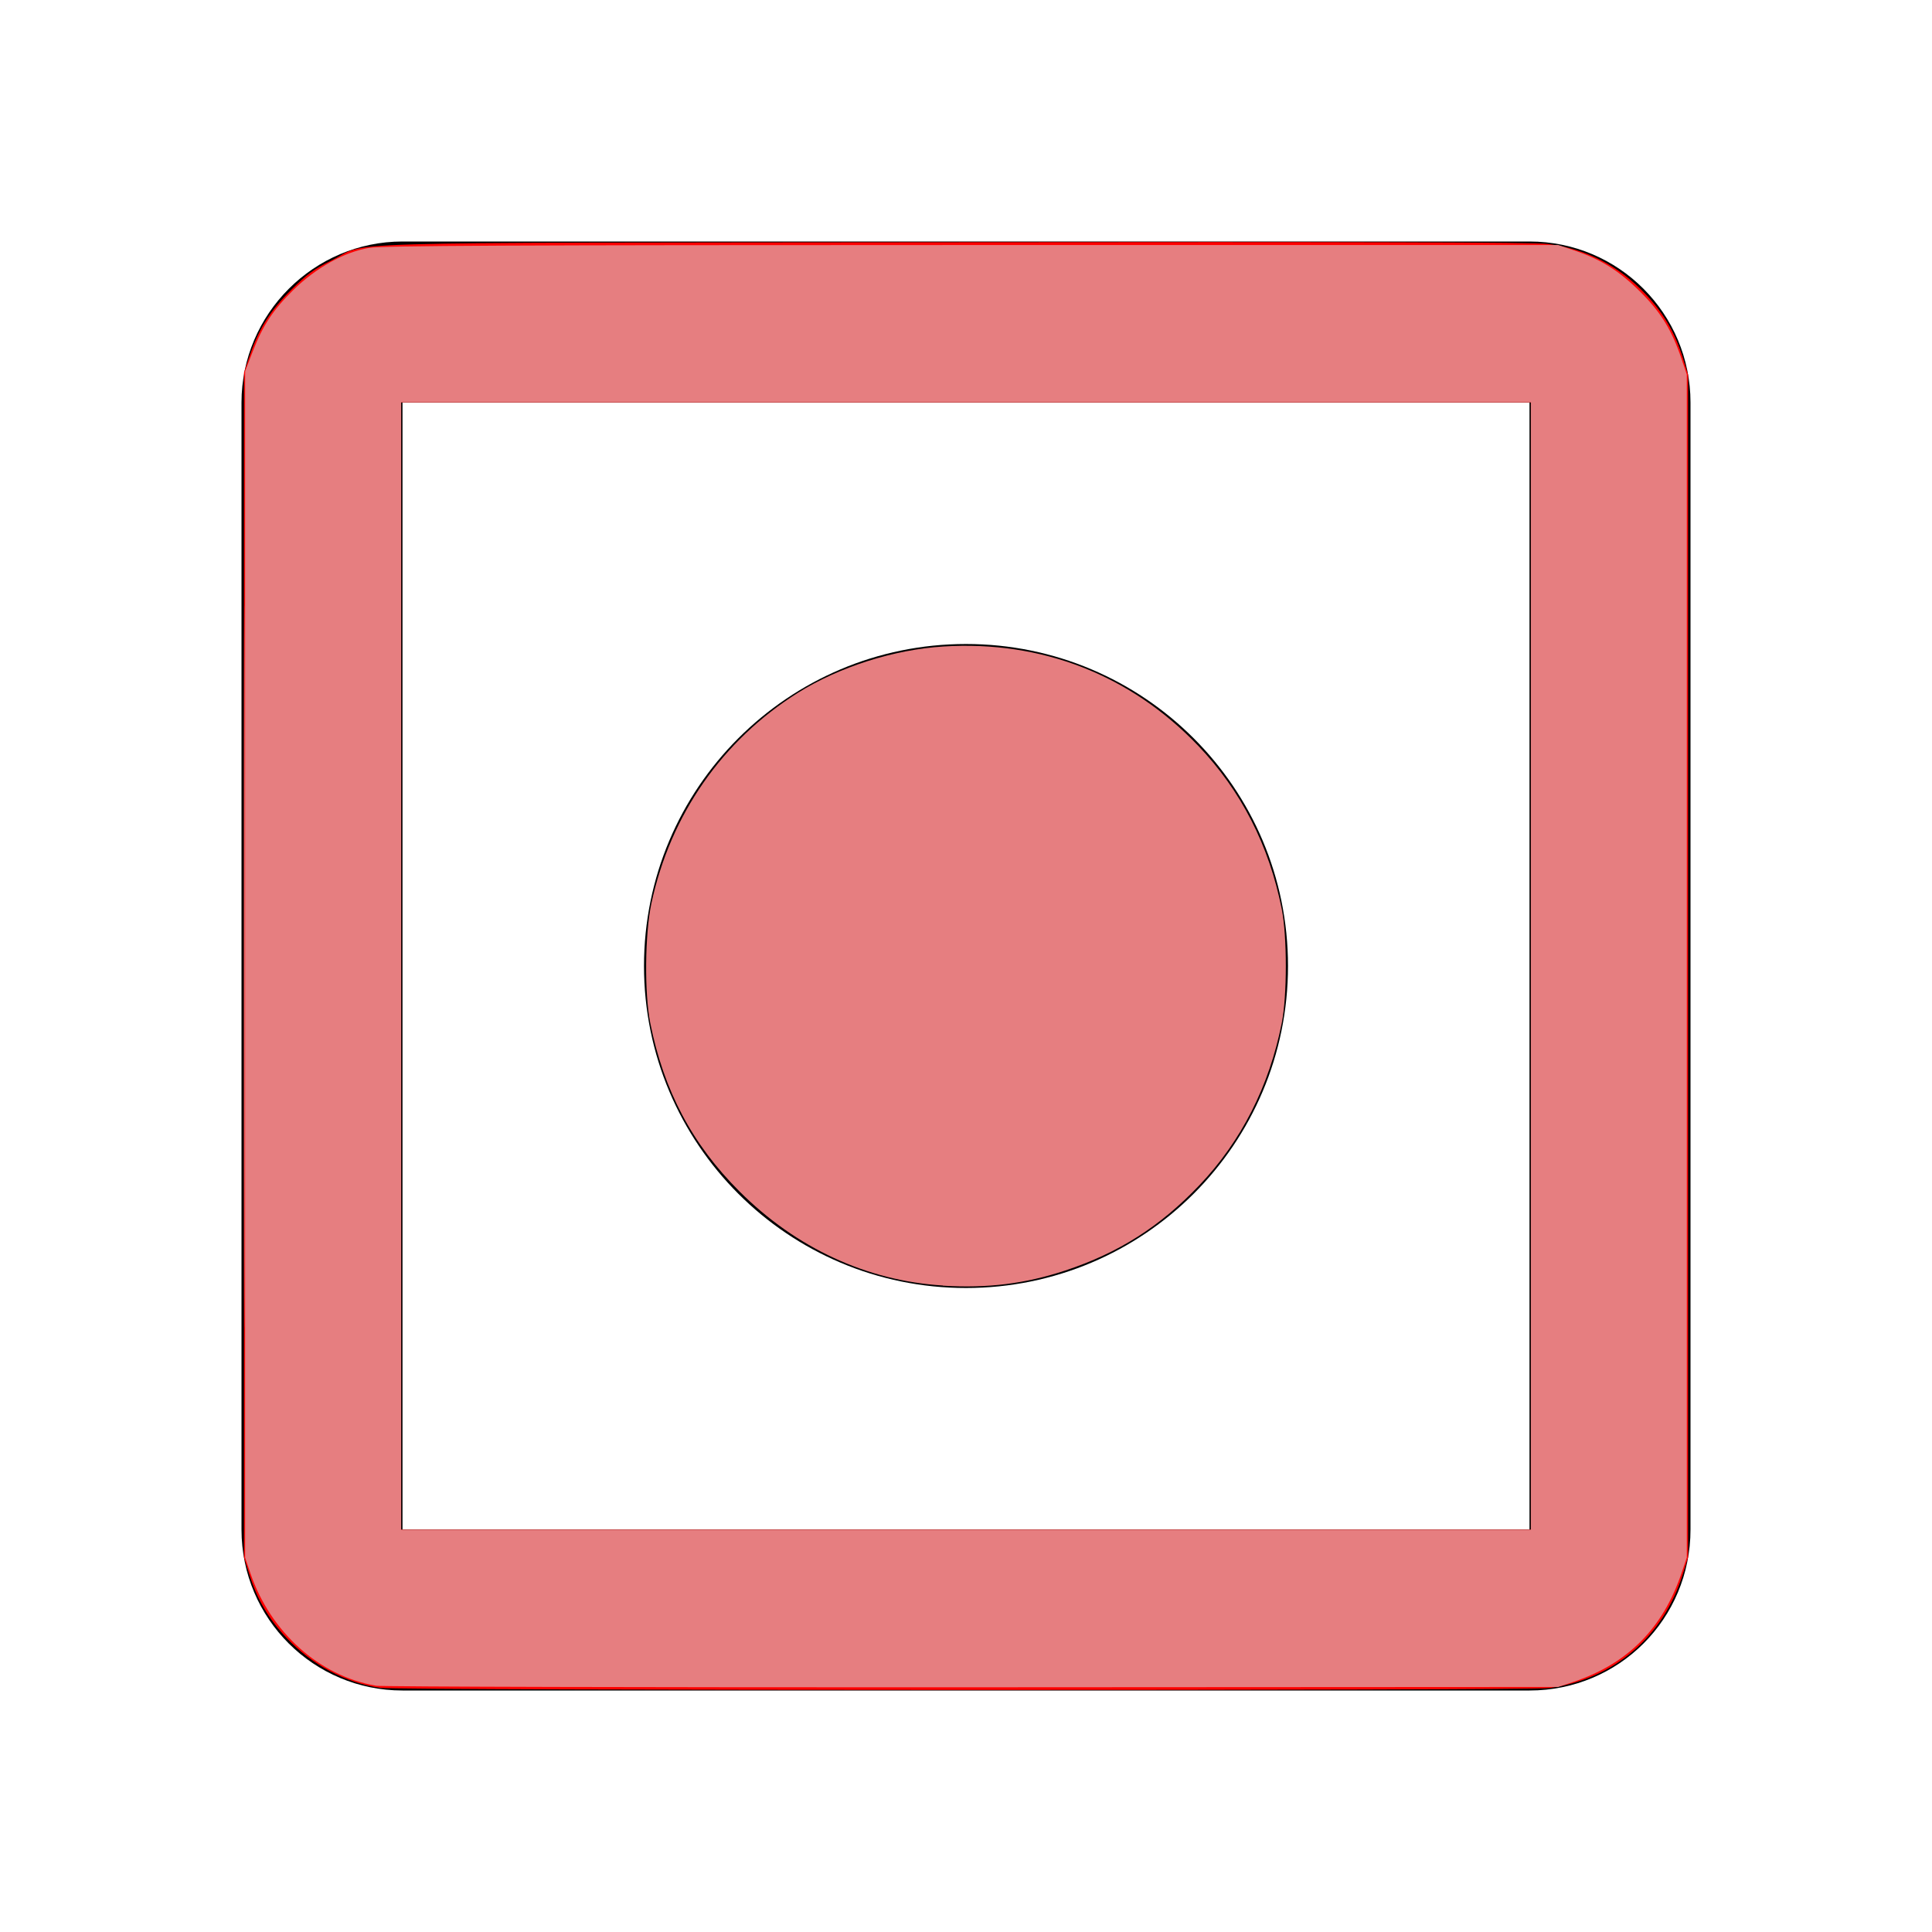
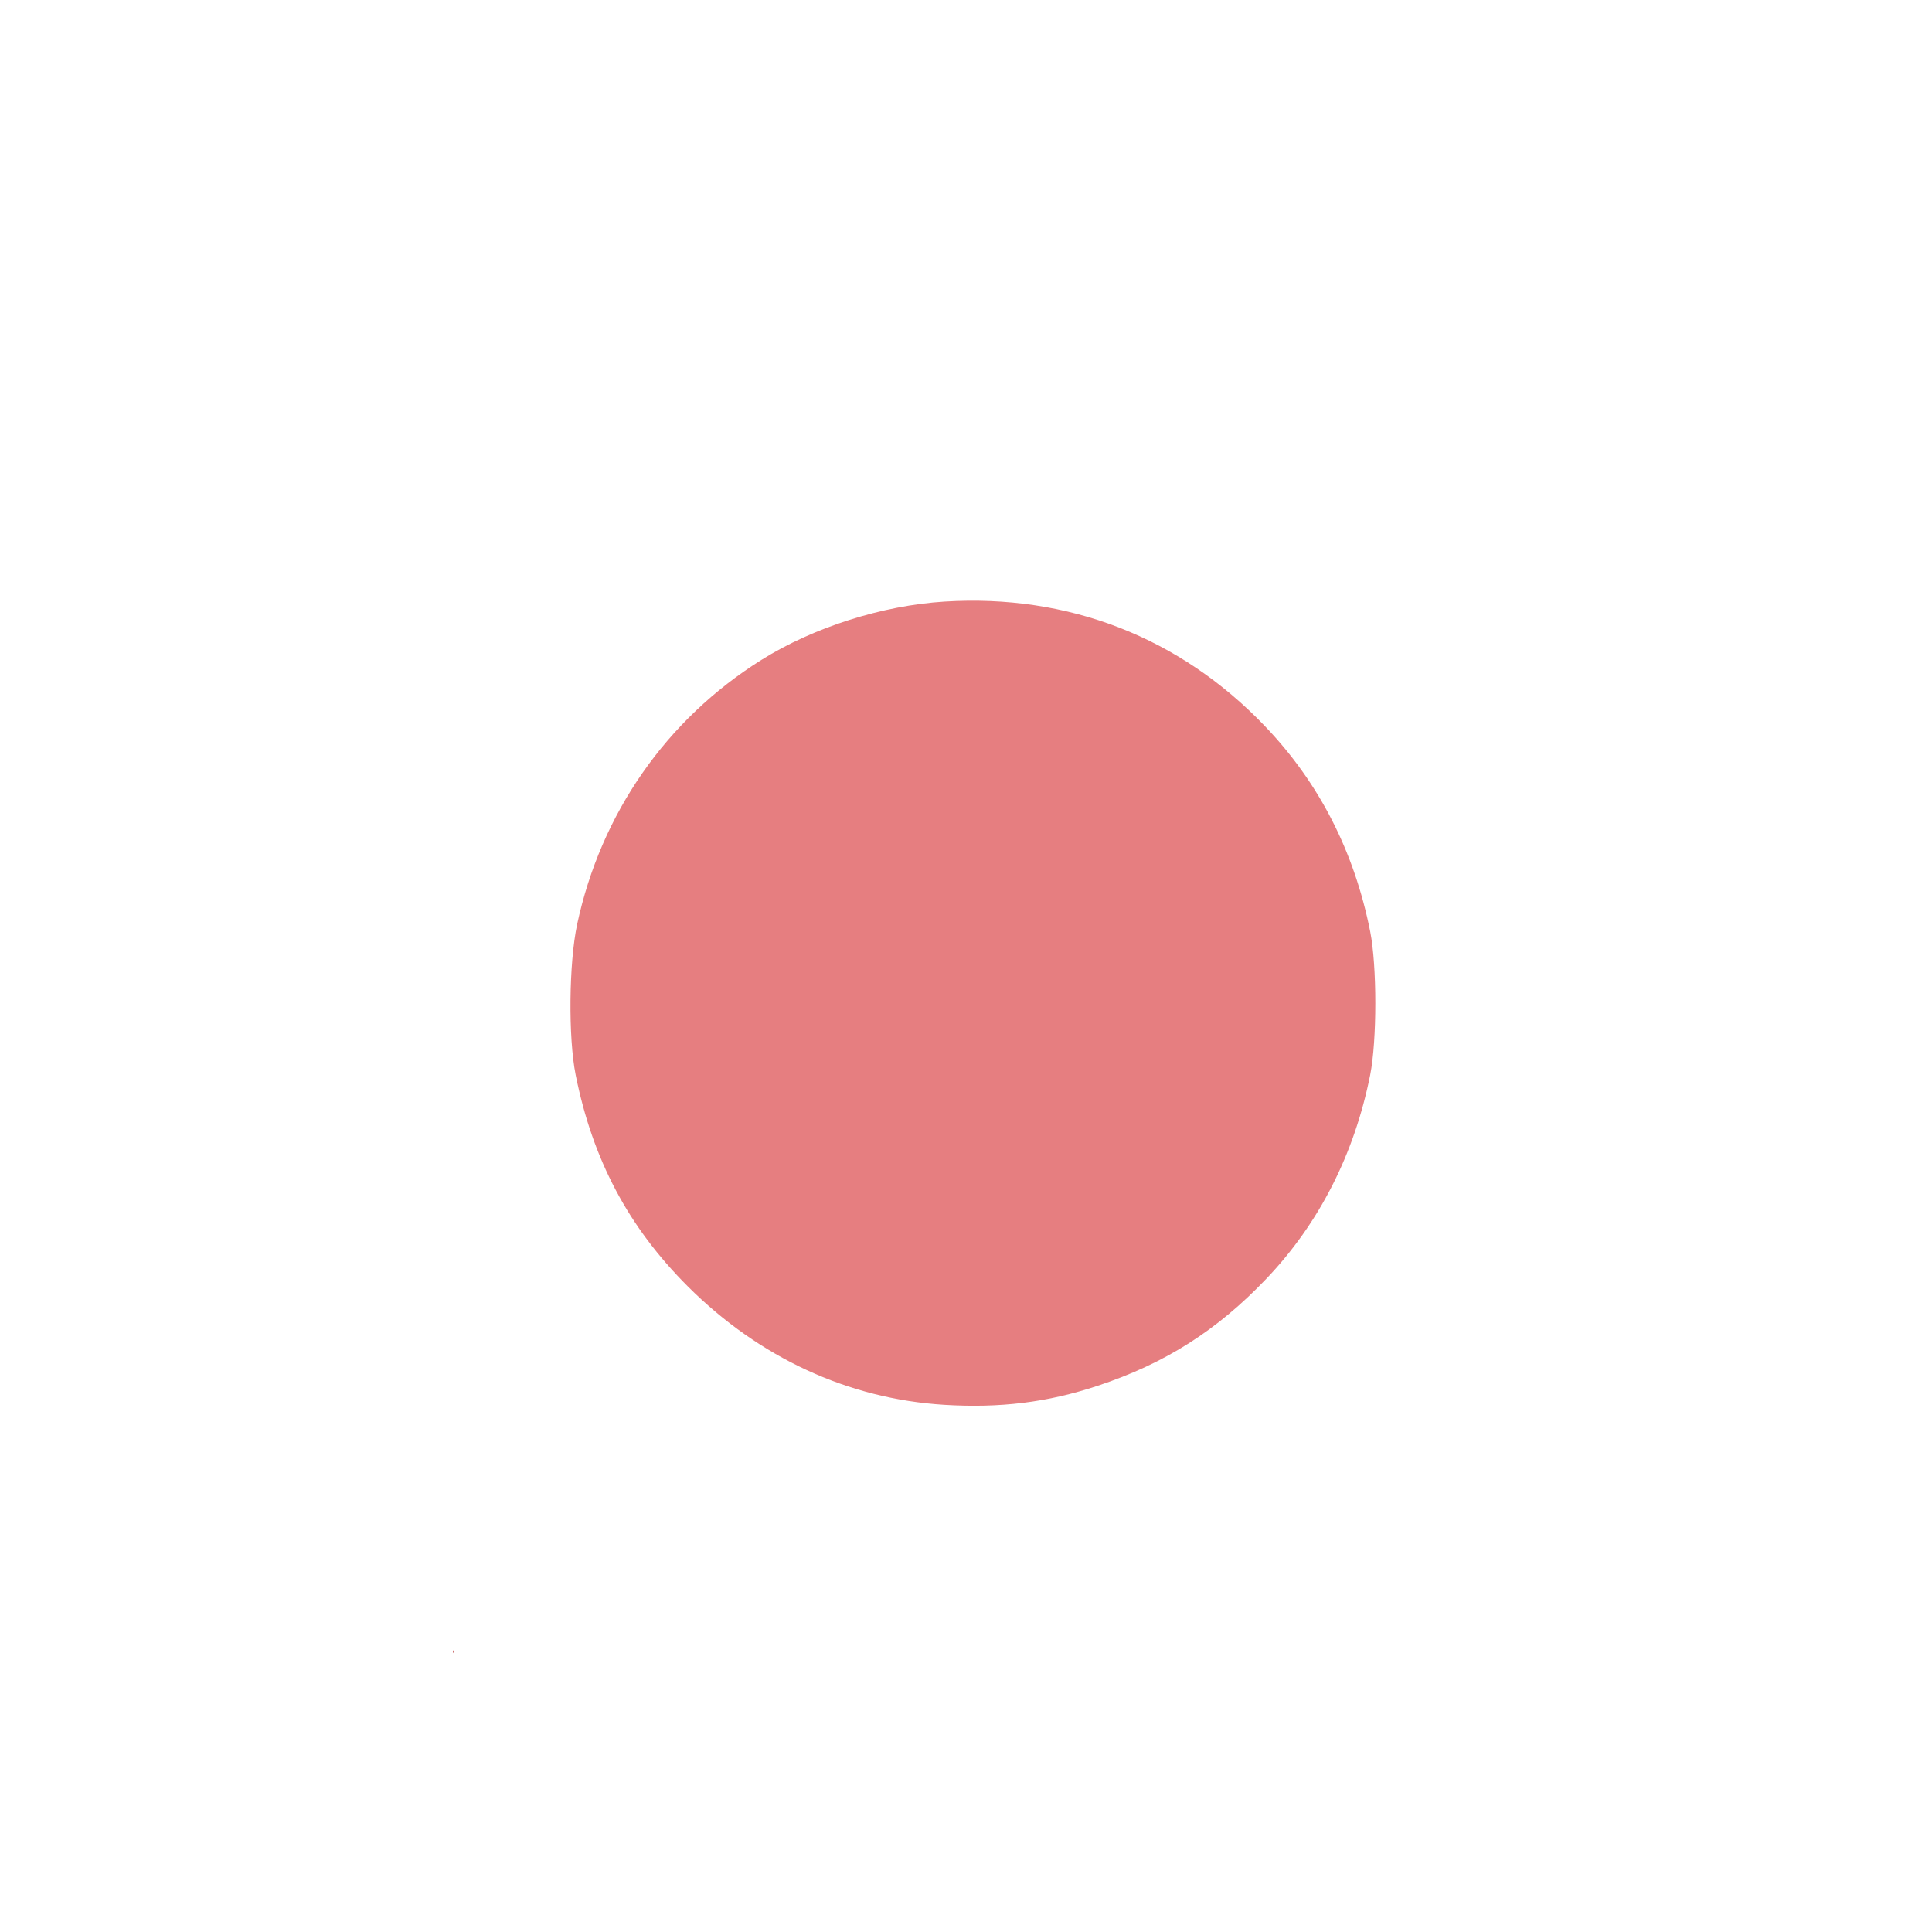
<svg xmlns="http://www.w3.org/2000/svg" viewBox="0 0 24 24" version="1.1" id="svg1">
  <defs id="defs1" />
-   <path d="M19 5V19H5V5H19M19 3H5C3.9 3 3 3.9 3 5V19C3 20.11 3.9 21 5 21H19C20.11 21 21 20.11 21 19V5C21 3.9 20.11 3 19 3M12 8C9.79 8 8 9.79 8 12S9.79 16 12 16 16 14.21 16 12 14.21 8 12 8Z" id="path1" />
-   <path style="fill:#ff0000;stroke-width:0.027" d="M 4.724,20.967 C 4.294,20.905 3.874,20.681 3.557,20.344 3.334,20.106 3.193,19.866 3.095,19.549 L 3.031,19.345 V 11.986 4.628 L 3.102,4.419 C 3.218,4.08 3.356,3.86 3.617,3.601 3.812,3.407 3.898,3.344 4.111,3.239 4.612,2.993 3.781,3.018 11.85,3.009 c 5.024,-0.006 7.221,9.026e-4 7.381,0.022 0.475,0.062 0.878,0.27 1.213,0.625 0.223,0.237 0.364,0.478 0.462,0.794 l 0.064,0.205 V 12 19.345 l -0.064,0.205 c -0.244,0.783 -0.854,1.304 -1.656,1.419 -0.238,0.034 -14.287,0.032 -14.526,-0.002 z M 19.017,12 V 4.997 H 12 4.983 V 12 19.003 H 12 19.017 Z" id="path2" />
-   <path style="fill:#e67e80;stroke-width:0.027;fill-opacity:1" d="M 11.713,15.969 C 10.769,15.911 9.89,15.504 9.186,14.8 8.597,14.212 8.246,13.548 8.078,12.709 8.004,12.338 8.011,11.603 8.092,11.222 8.327,10.125 8.973,9.196 9.911,8.607 10.423,8.286 11.105,8.069 11.72,8.031 c 1.222,-0.076 2.323,0.353 3.164,1.233 0.533,0.558 0.88,1.237 1.038,2.028 0.068,0.34 0.068,1.078 0,1.418 -0.156,0.783 -0.503,1.467 -1.023,2.013 -0.488,0.513 -1.002,0.84 -1.667,1.06 -0.496,0.164 -0.963,0.222 -1.518,0.188 z" id="path3" />
-   <path style="fill:#e67e80;fill-opacity:1;stroke-width:0.027" d="M 4.669,20.94 C 3.968,20.821 3.36,20.276 3.111,19.544 l -0.066,-0.195 V 11.981 4.612 L 3.139,4.368 C 3.264,4.044 3.391,3.851 3.642,3.604 3.925,3.326 4.281,3.128 4.588,3.079 4.76,3.052 6.326,3.044 12.082,3.044 h 7.276 l 0.218,0.074 c 0.32,0.109 0.544,0.251 0.806,0.513 0.251,0.251 0.385,0.468 0.506,0.825 l 0.066,0.195 V 12 19.349 l -0.066,0.195 c -0.233,0.685 -0.667,1.122 -1.34,1.348 l -0.191,0.064 -7.276,0.004 c -4.002,0.002 -7.338,-0.007 -7.413,-0.019 z M 19.017,12 V 4.997 H 12 4.983 V 12 19.003 H 12 19.017 Z" id="path4" />
-   <path style="fill:#e67e80;fill-opacity:1;stroke-width:0.027" d="m 3.031,12 c 2e-7,-3.995 0.003,-5.625 0.007,-3.622 0.004,2.002 0.004,5.27 -4e-7,7.263 C 3.034,17.633 3.031,15.995 3.031,12 Z" id="path5" />
+   <path id="path1" d="m 12,8 c -2.21,0 -4,1.79 -4,4 0,2.21 1.79,4 4,4 2.21,0 4,-1.79 4,-4 C 16,9.79 14.21,8 12,8 Z M 5.629,20.498 c 6.253e-4,0.007 0.001,0.013 0.002,0.02 0.004,0.013 0.005,0.029 0.012,0.041 0.003,0.006 -2.962e-4,-0.015 -0.002,-0.021 -0.003,-0.013 -0.008,-0.026 -0.012,-0.039 z" />
+   <path id="path2" style="fill:#ff0000;stroke-width:0.027" d="m 5.629,20.498 c 6.253e-4,0.007 0.001,0.013 0.002,0.02 0.004,0.013 0.005,0.029 0.012,0.041 0.003,0.006 -2.962e-4,-0.015 -0.002,-0.021 -0.003,-0.013 -0.008,-0.026 -0.012,-0.039 z" />
+   <path style="fill:#e67e80;fill-opacity:1;stroke-width:0.034" d="M 11.726,17.451 C 10.538,17.377 9.432,16.866 8.546,15.982 7.805,15.242 7.363,14.408 7.151,13.353 c -0.093,-0.466 -0.084,-1.389 0.018,-1.869 0.295,-1.378 1.108,-2.546 2.289,-3.286 0.644,-0.404 1.502,-0.677 2.276,-0.725 1.538,-0.096 2.924,0.443 3.981,1.549 0.671,0.701 1.108,1.554 1.306,2.549 0.085,0.427 0.085,1.355 0,1.782 -0.196,0.984 -0.634,1.843 -1.288,2.53 -0.614,0.645 -1.261,1.055 -2.098,1.332 -0.624,0.207 -1.212,0.279 -1.911,0.236 z" id="path3" />
+   <path id="path4" style="fill:#e67e80;fill-opacity:1;stroke-width:0.027" d="m 5.629,20.498 c 6.253e-4,0.007 0.001,0.013 0.002,0.02 0.004,0.013 0.005,0.029 0.012,0.041 0.003,0.006 -2.962e-4,-0.015 -0.002,-0.021 -0.003,-0.013 -0.008,-0.026 -0.012,-0.039 z" />
</svg>
